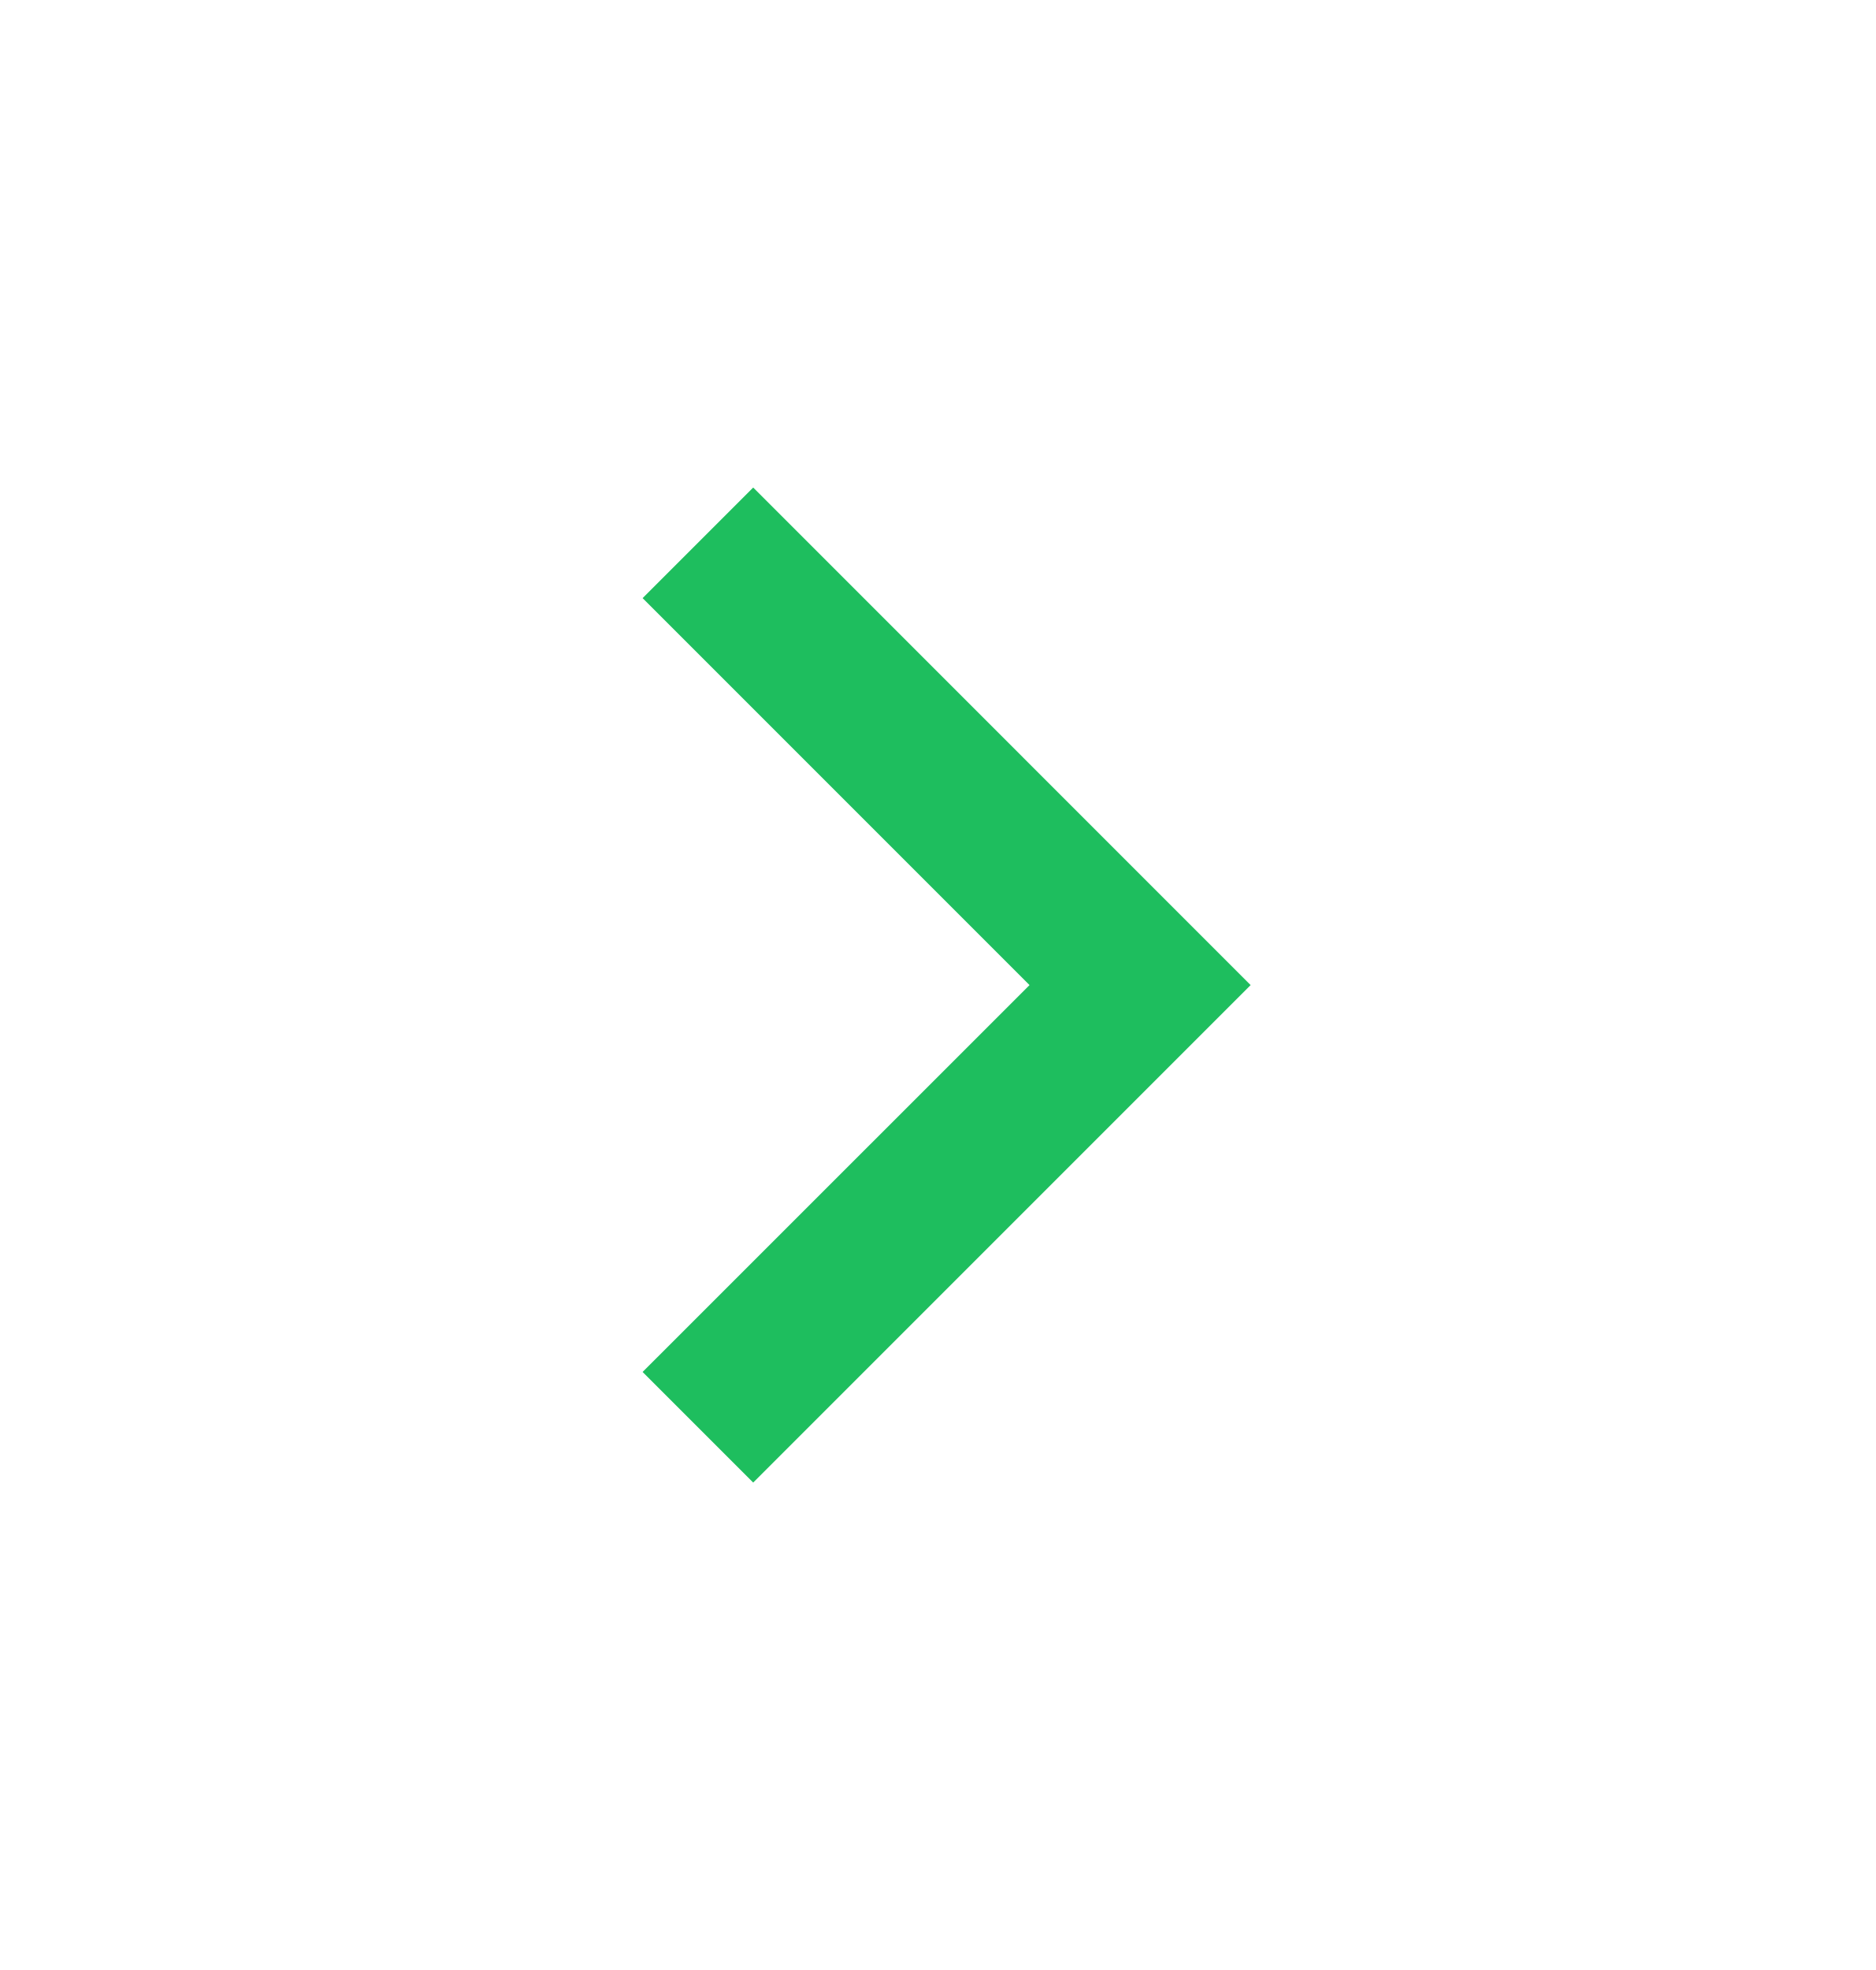
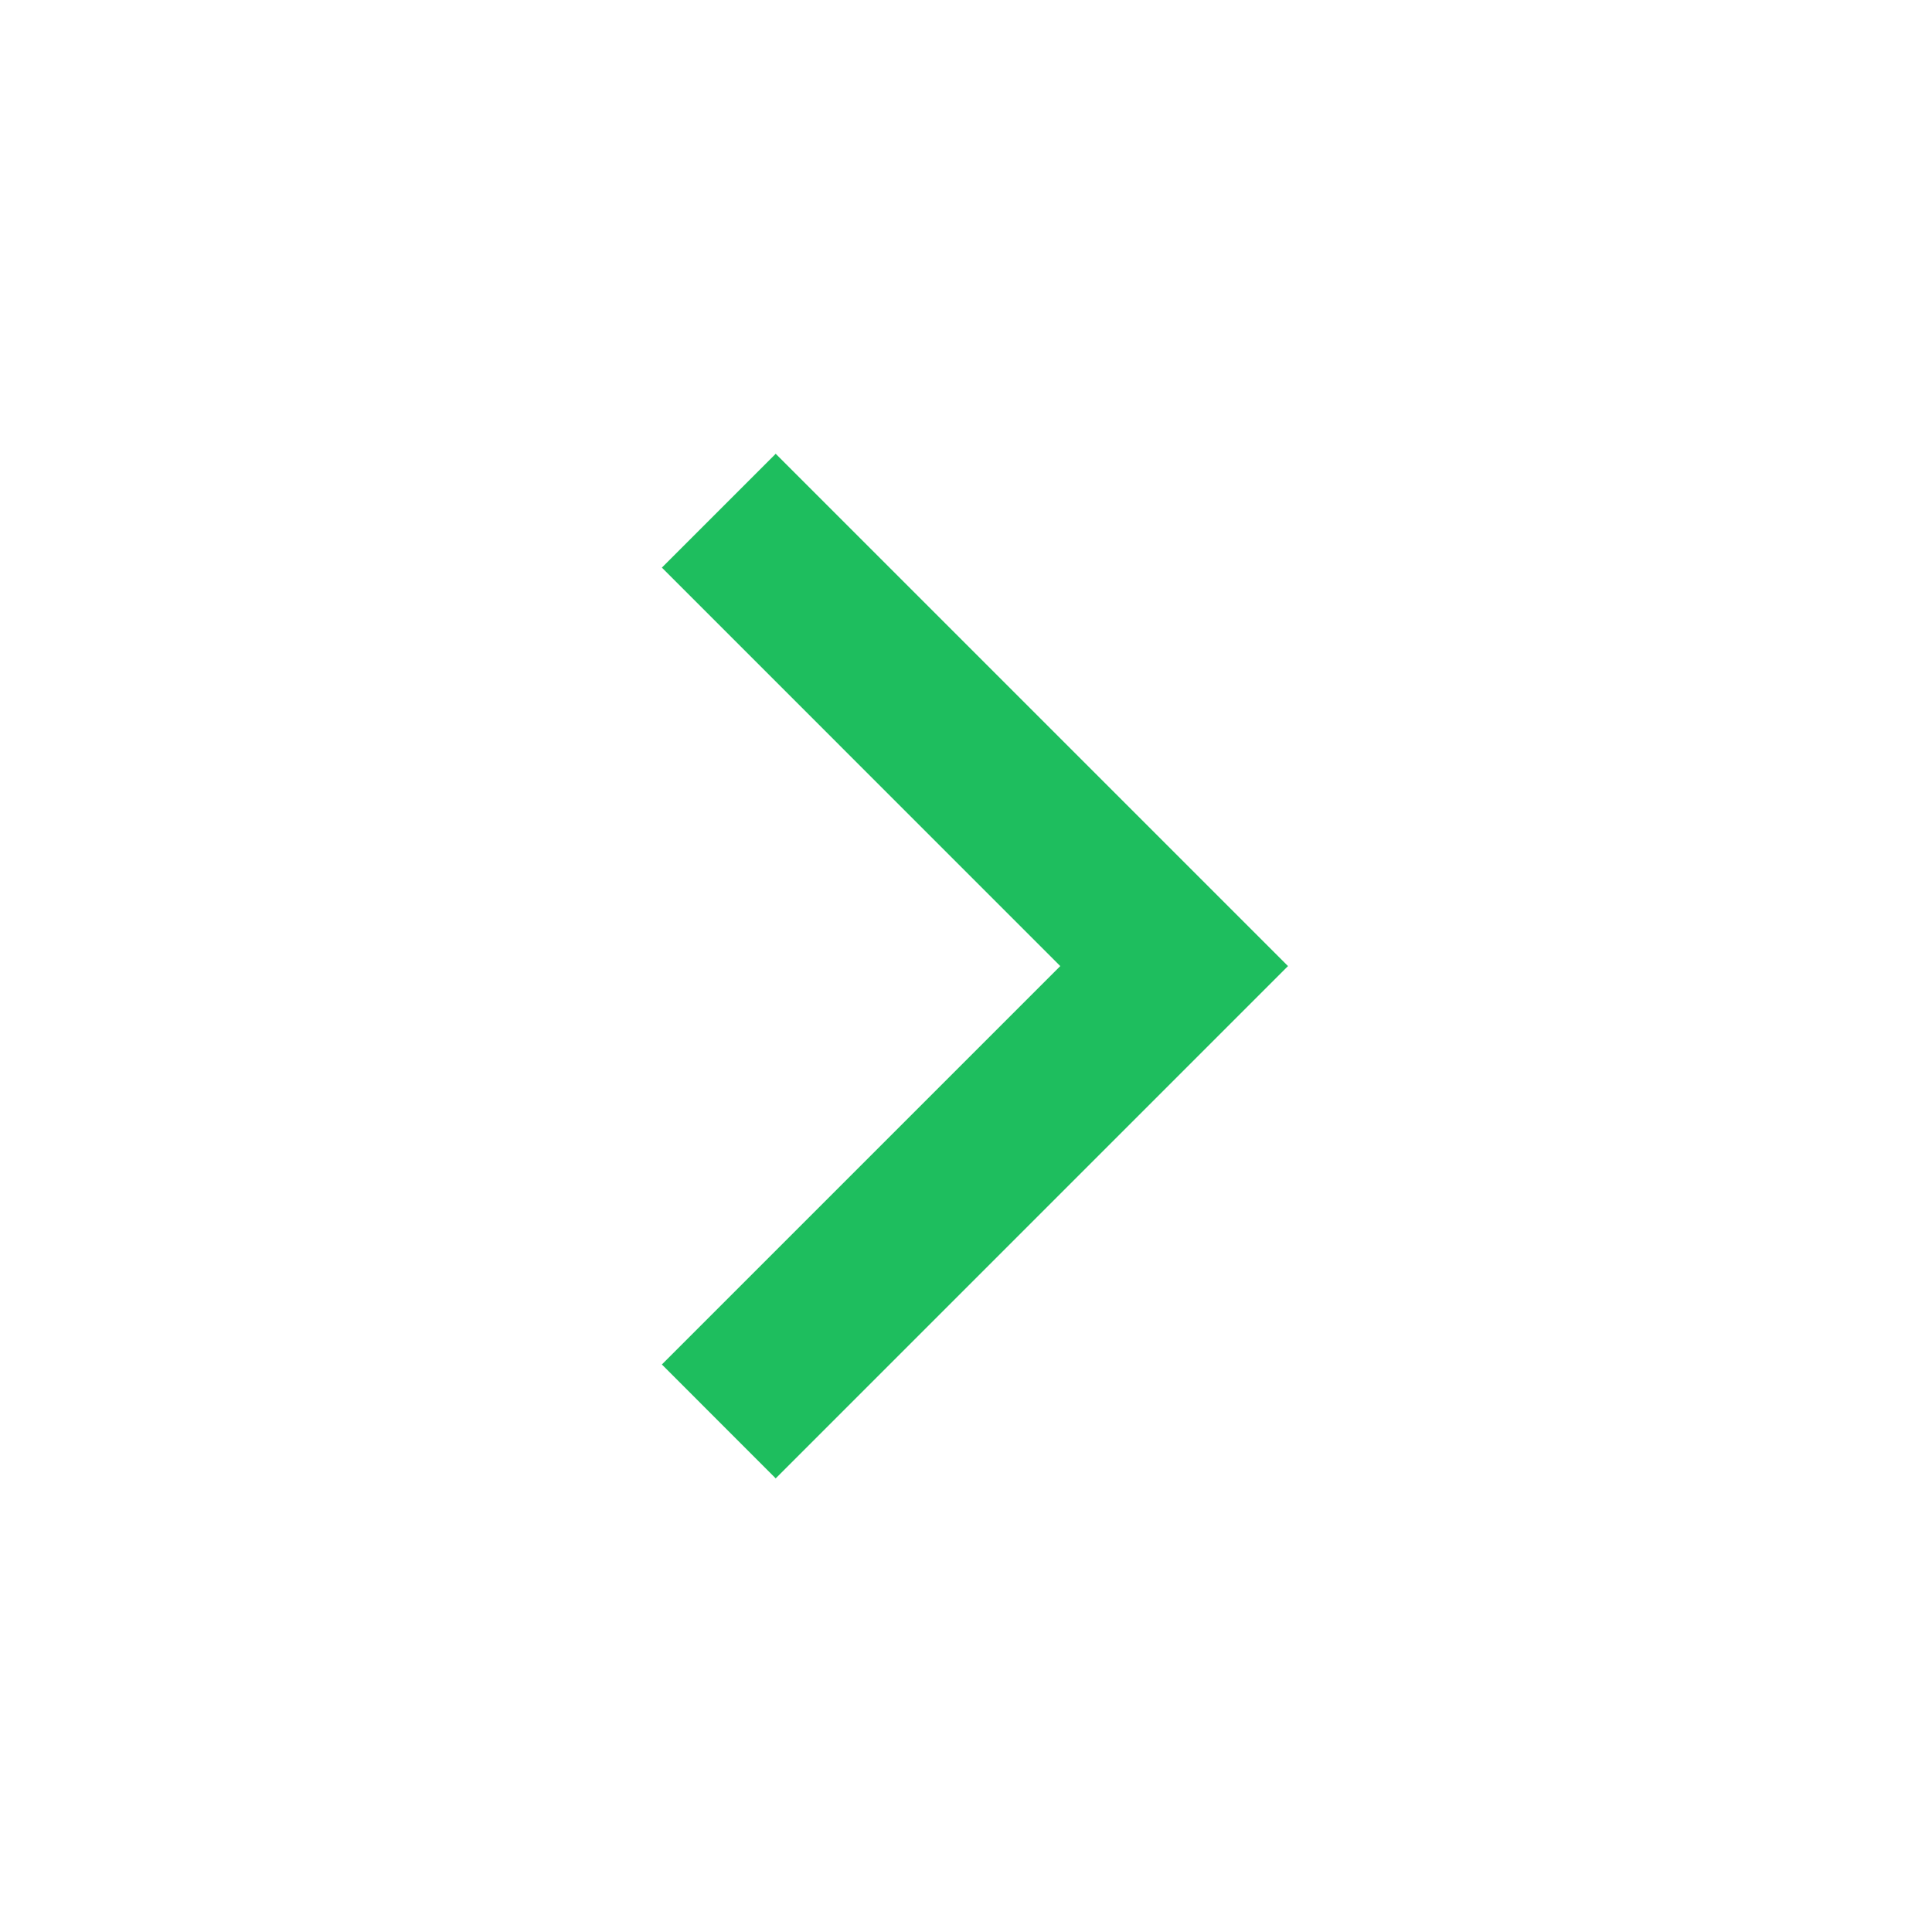
- <svg xmlns="http://www.w3.org/2000/svg" width="20" height="21" viewBox="0 0 20 21" fill="none">
-   <path d="M10.976 10.501L6.851 6.376L8.03 5.197L13.333 10.501L8.03 15.804L6.851 14.625L10.976 10.501Z" fill="#1EBE5E" />
+ <svg xmlns="http://www.w3.org/2000/svg" width="24" height="24" viewBox="0 0 24 24" fill="none">
+   <path d="M13.171 12.001L8.222 7.051L9.636 5.637L16 12.001L9.636 18.365L8.222 16.95L13.171 12.001Z" fill="#1EBE5E" />
</svg>
